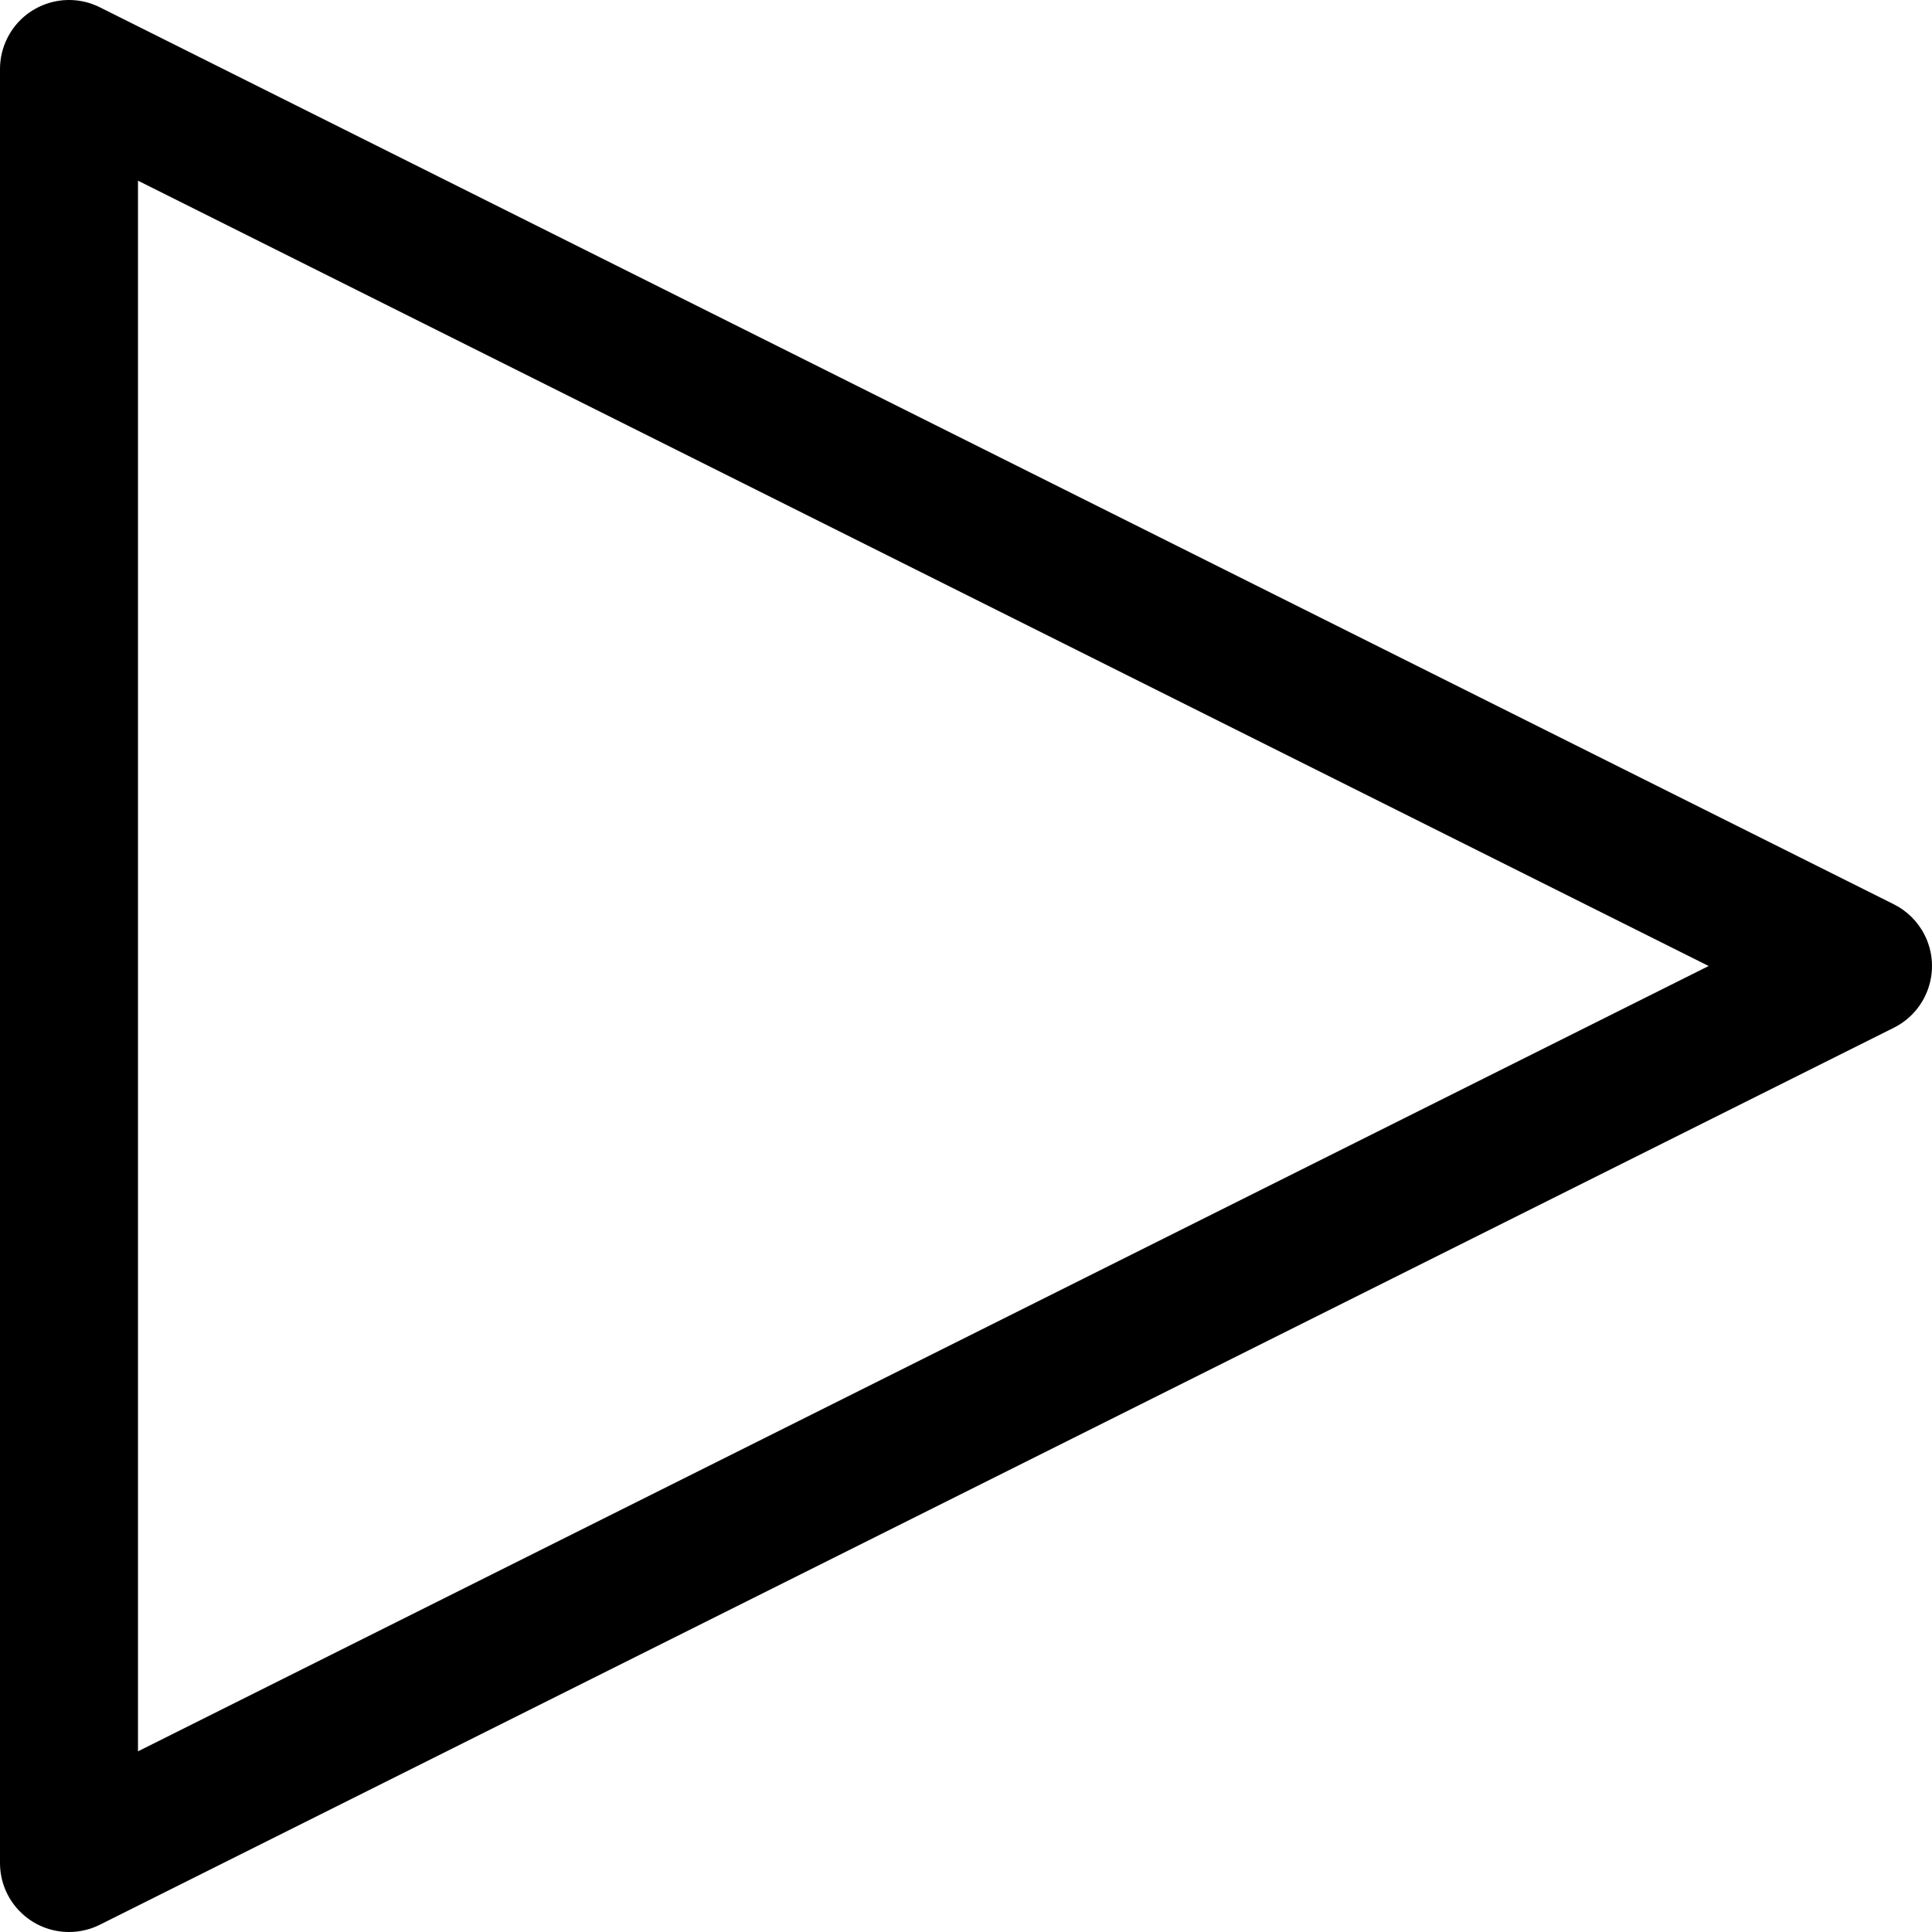
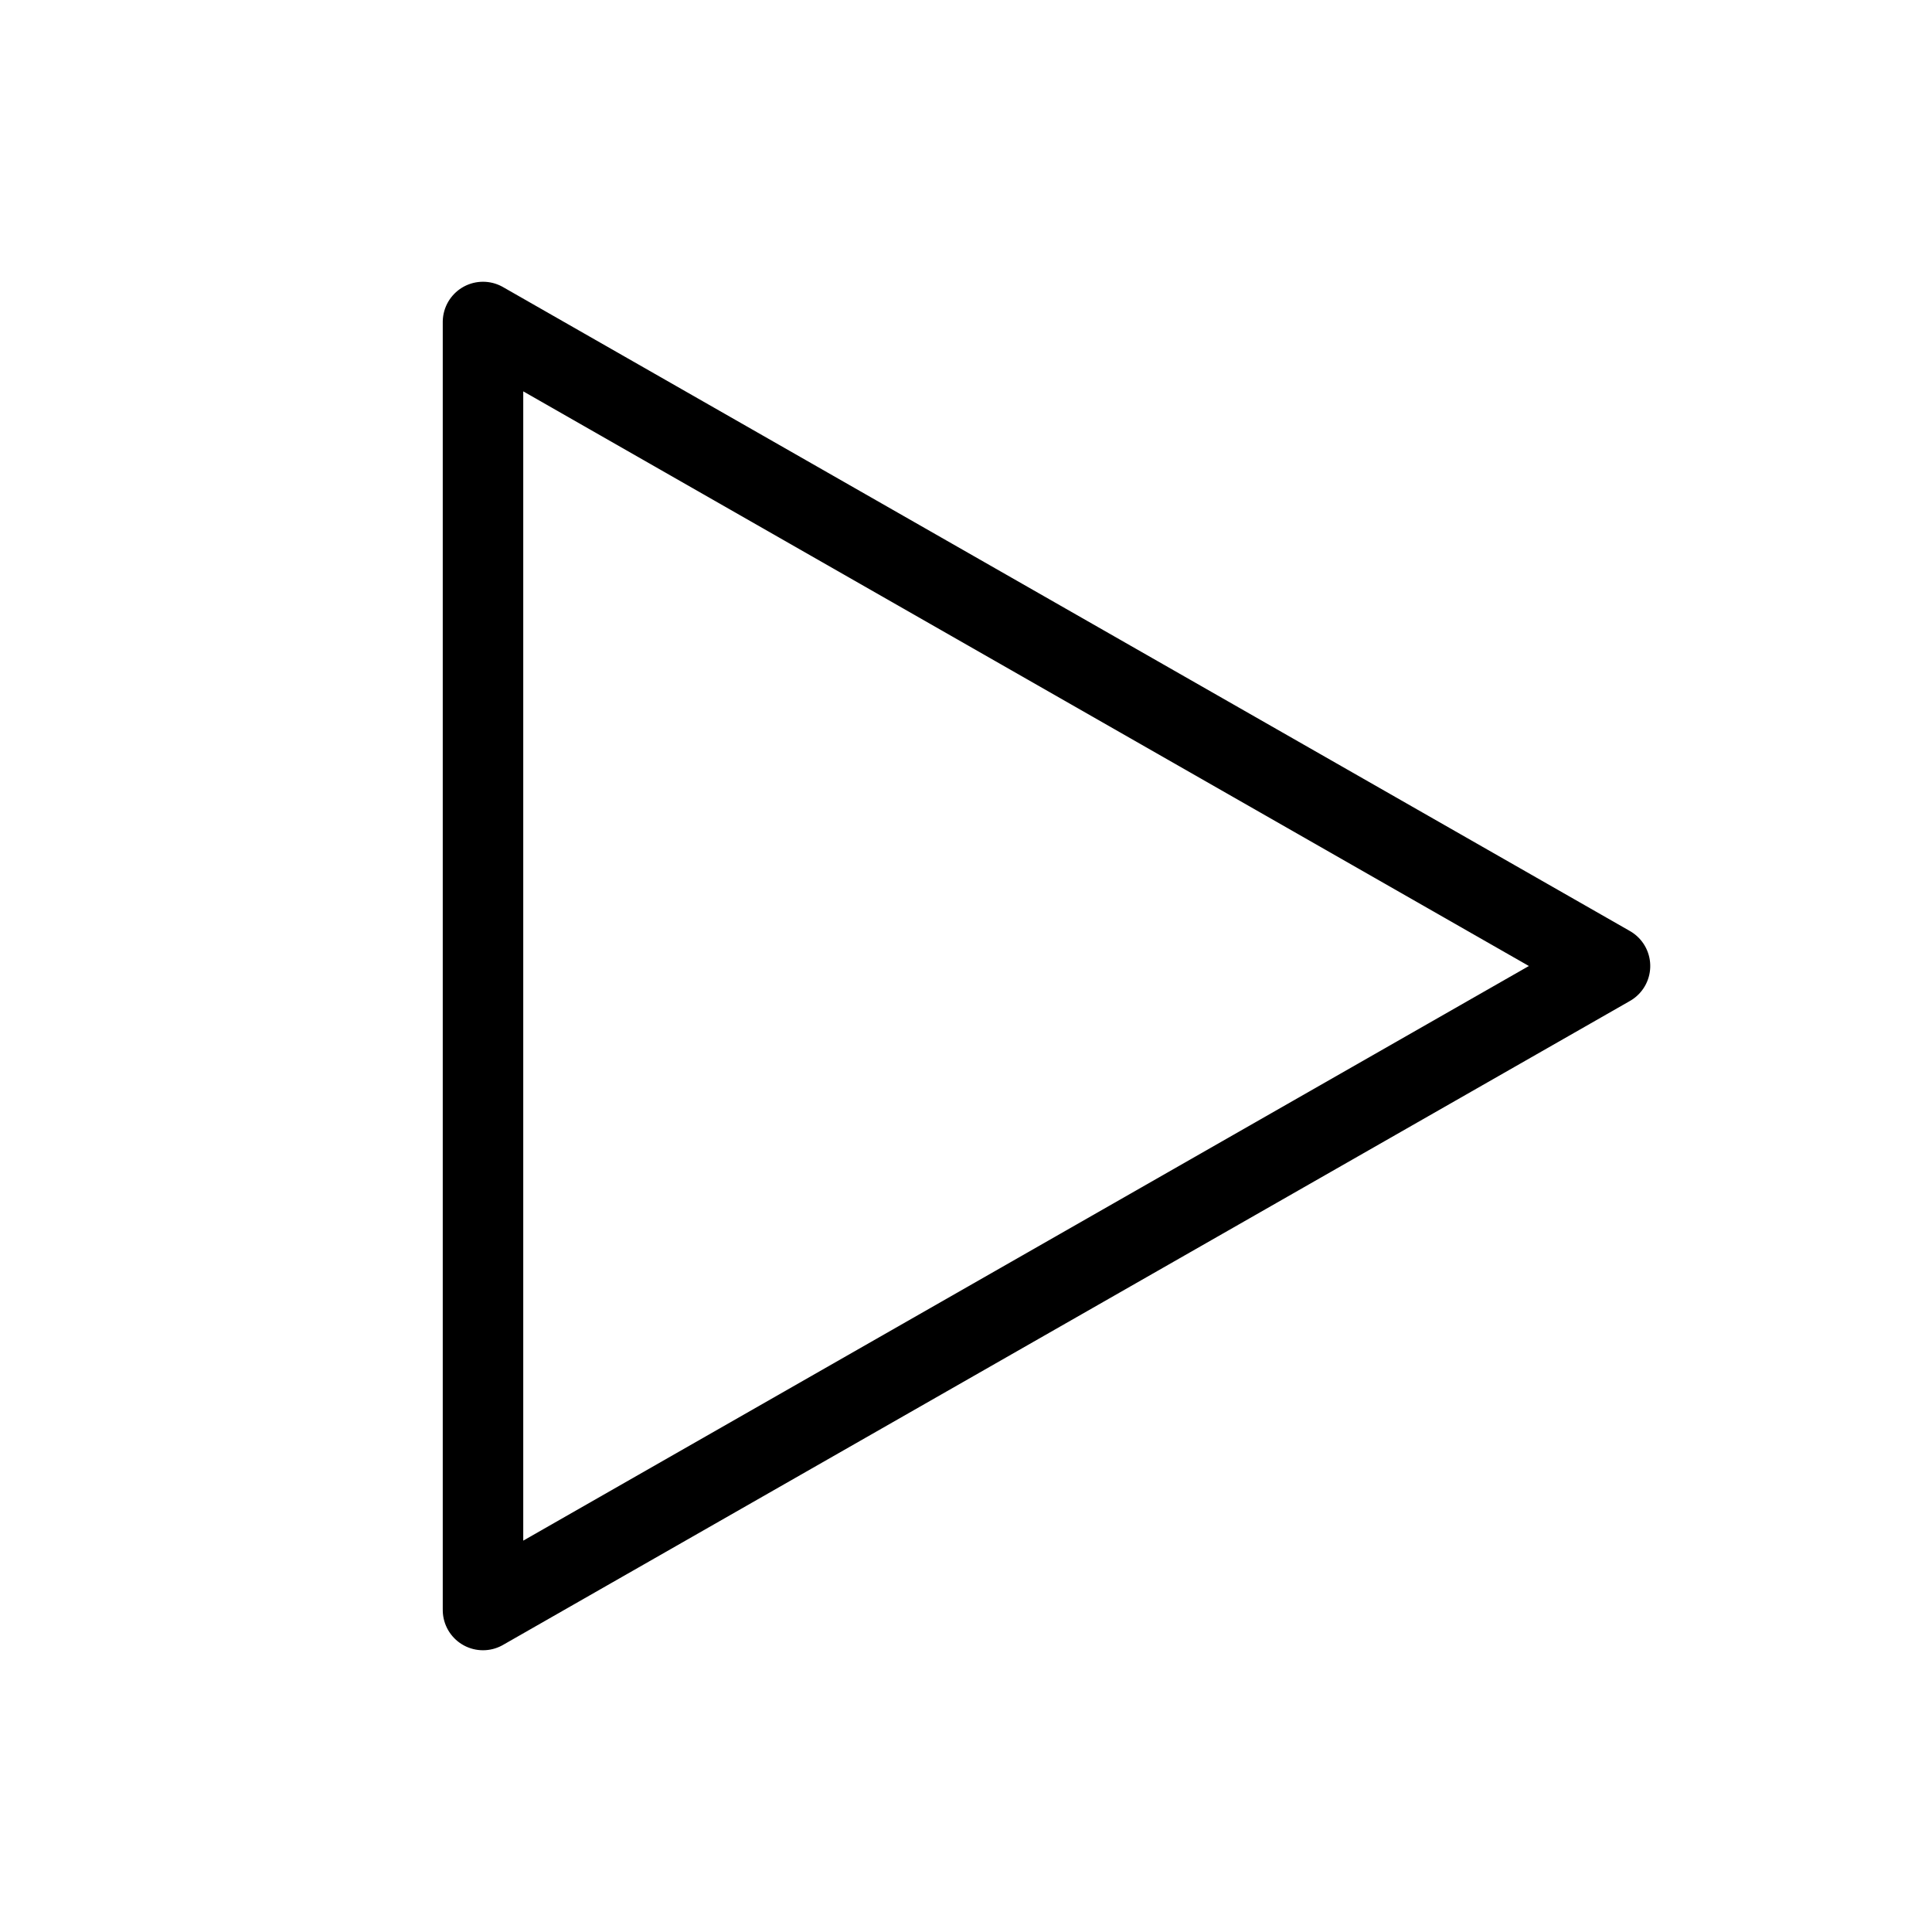
- <svg xmlns="http://www.w3.org/2000/svg" version="1.1" id="Capa_1" x="0px" y="0px" viewBox="0 0 477.886 477.886" style="enable-background:new 0 0 477.886 477.886;" xml:space="preserve">
-   <path d="M476.091,231.332c-1.654-3.318-4.343-6.008-7.662-7.662L24.695,1.804C16.264-2.41,6.013,1.01,1.8,9.442     c-1.185,2.371-1.801,4.986-1.8,7.637v443.733c-0.004,9.426,7.633,17.07,17.059,17.075c2.651,0.001,5.266-0.615,7.637-1.8     L468.429,254.22C476.865,250.015,480.295,239.768,476.091,231.332z M34.133,433.198V44.692l388.506,194.253L34.133,433.198z" />
+ <svg xmlns="http://www.w3.org/2000/svg" width="40" height="40" viewBox="0 0 24 24" stroke-width="1" stroke="#000000" fill="none" stroke-linecap="round" stroke-linejoin="round">
+   <path stroke="none" d="M0 0h24v24H0z" />
+   <path d="M20 18l-8-14l-8 14h16" transform="rotate(90 12 12)" />
</svg>
